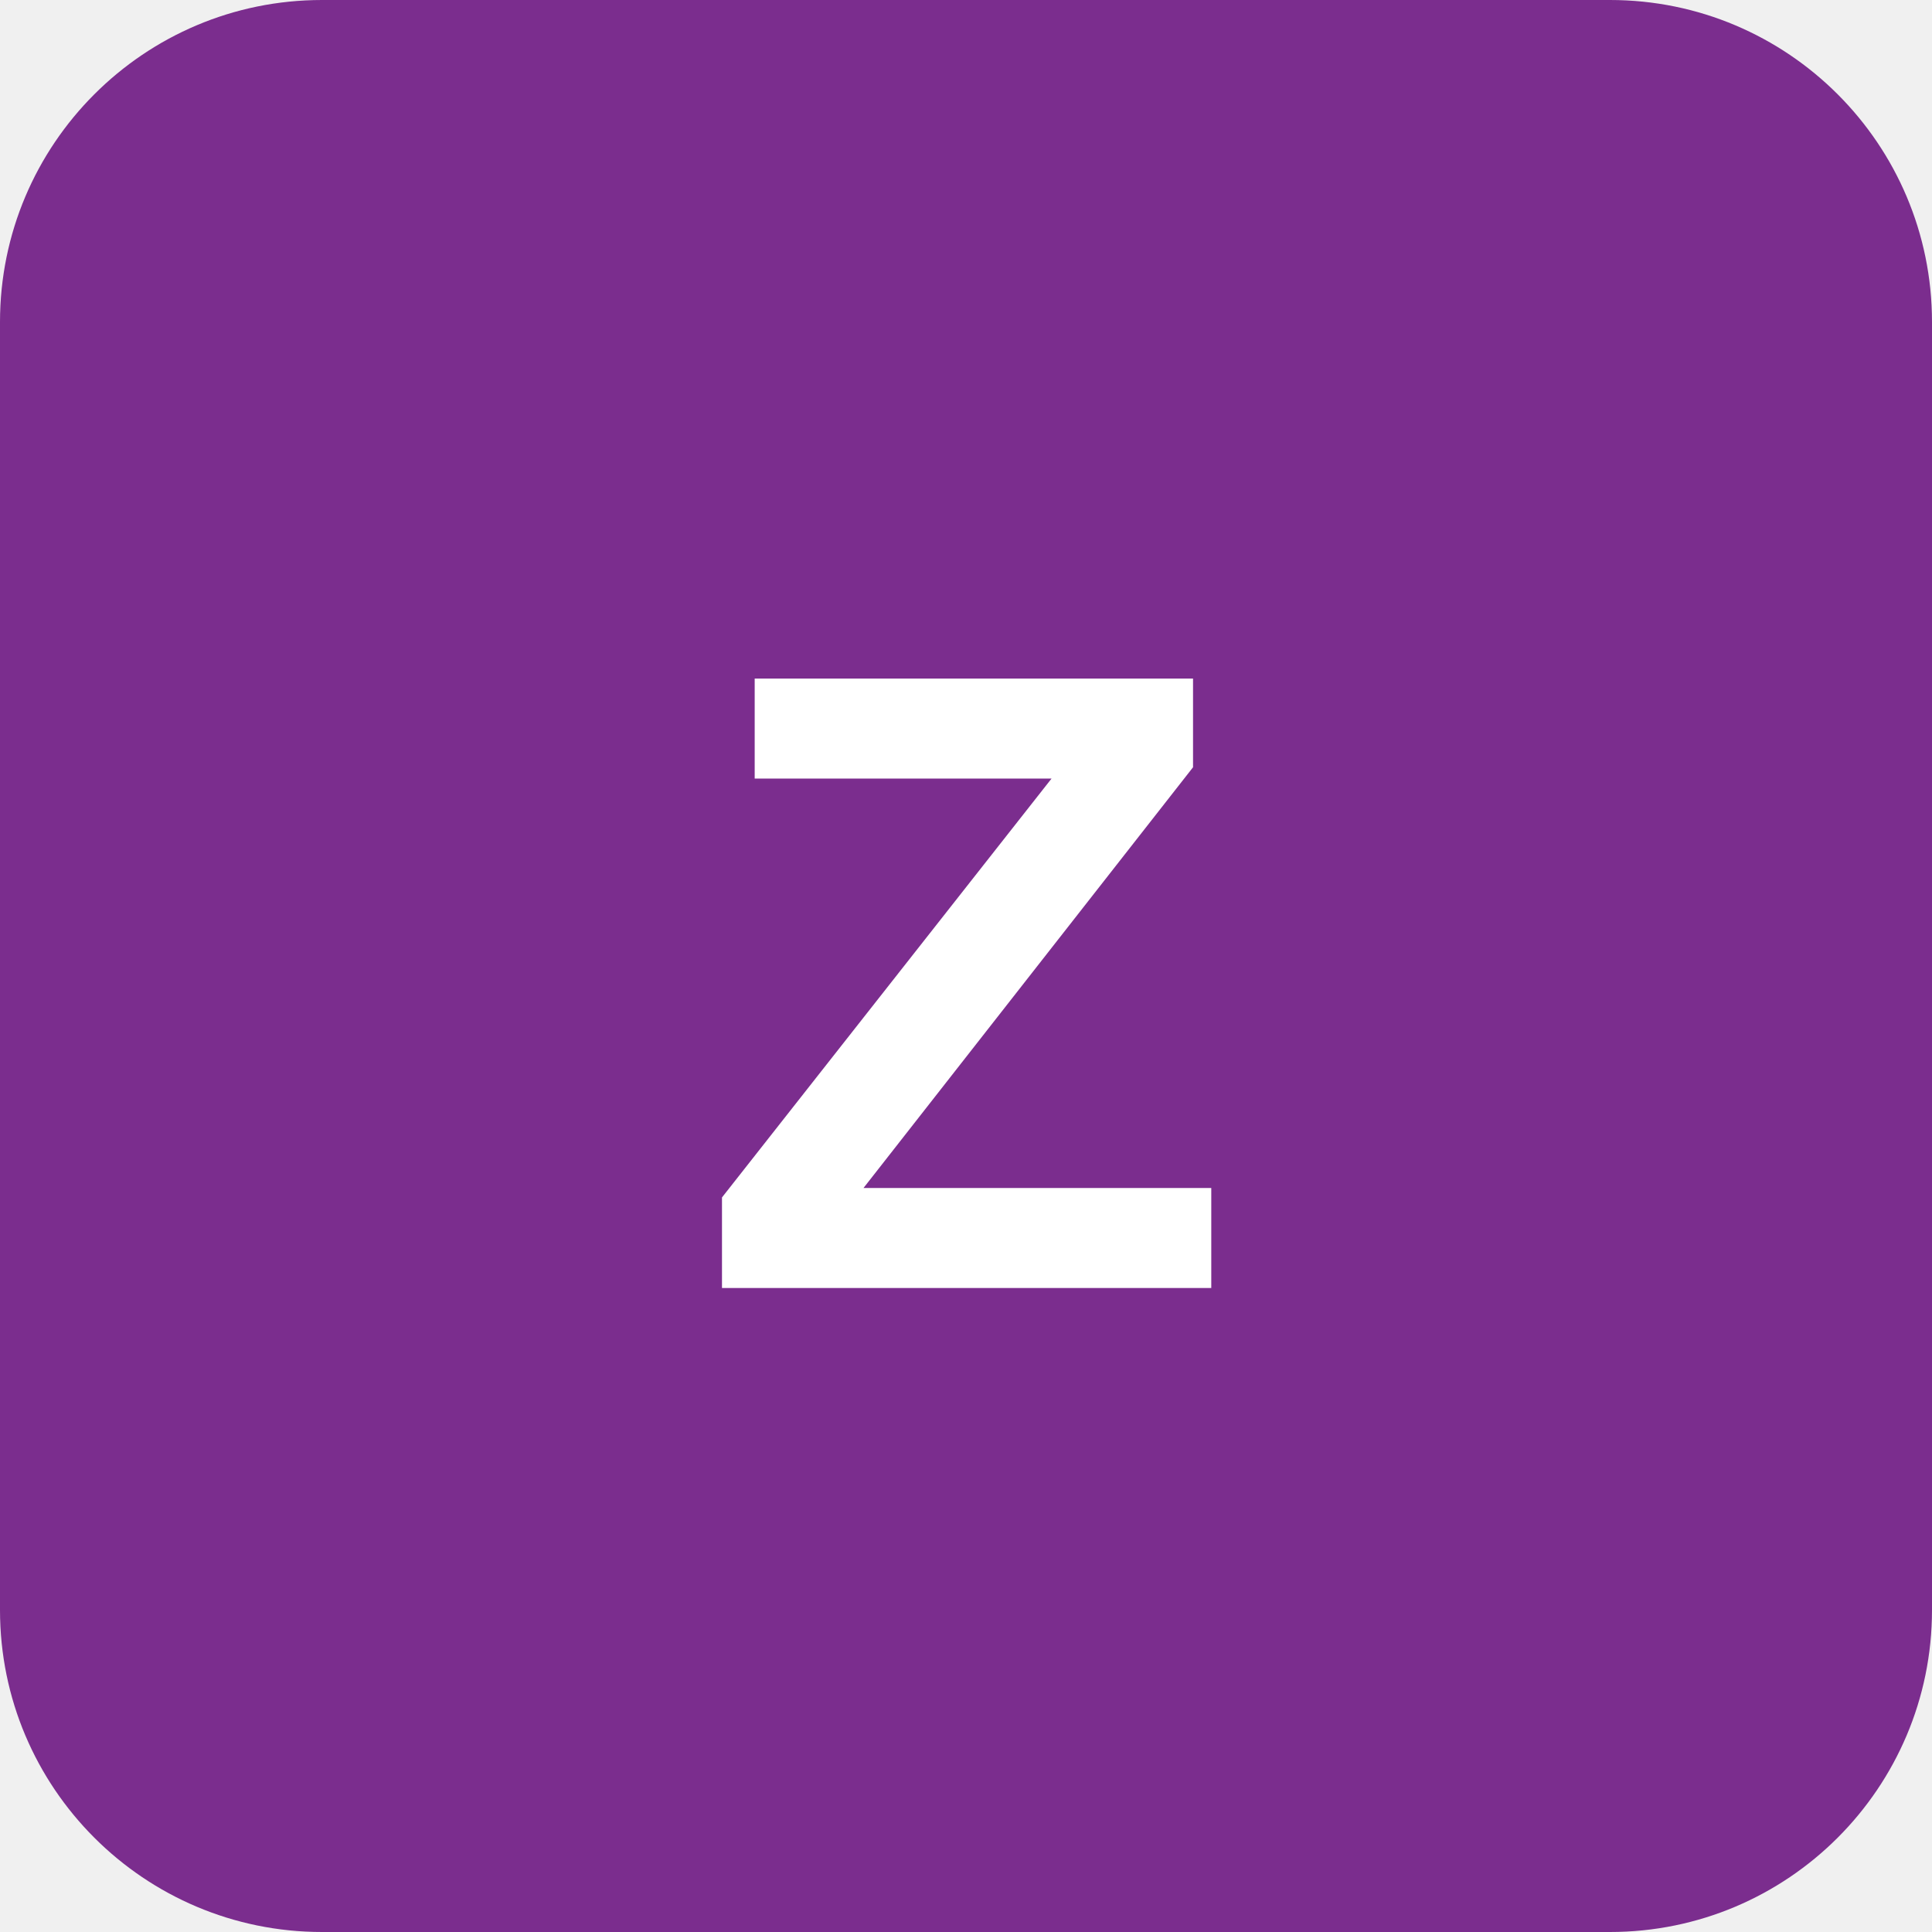
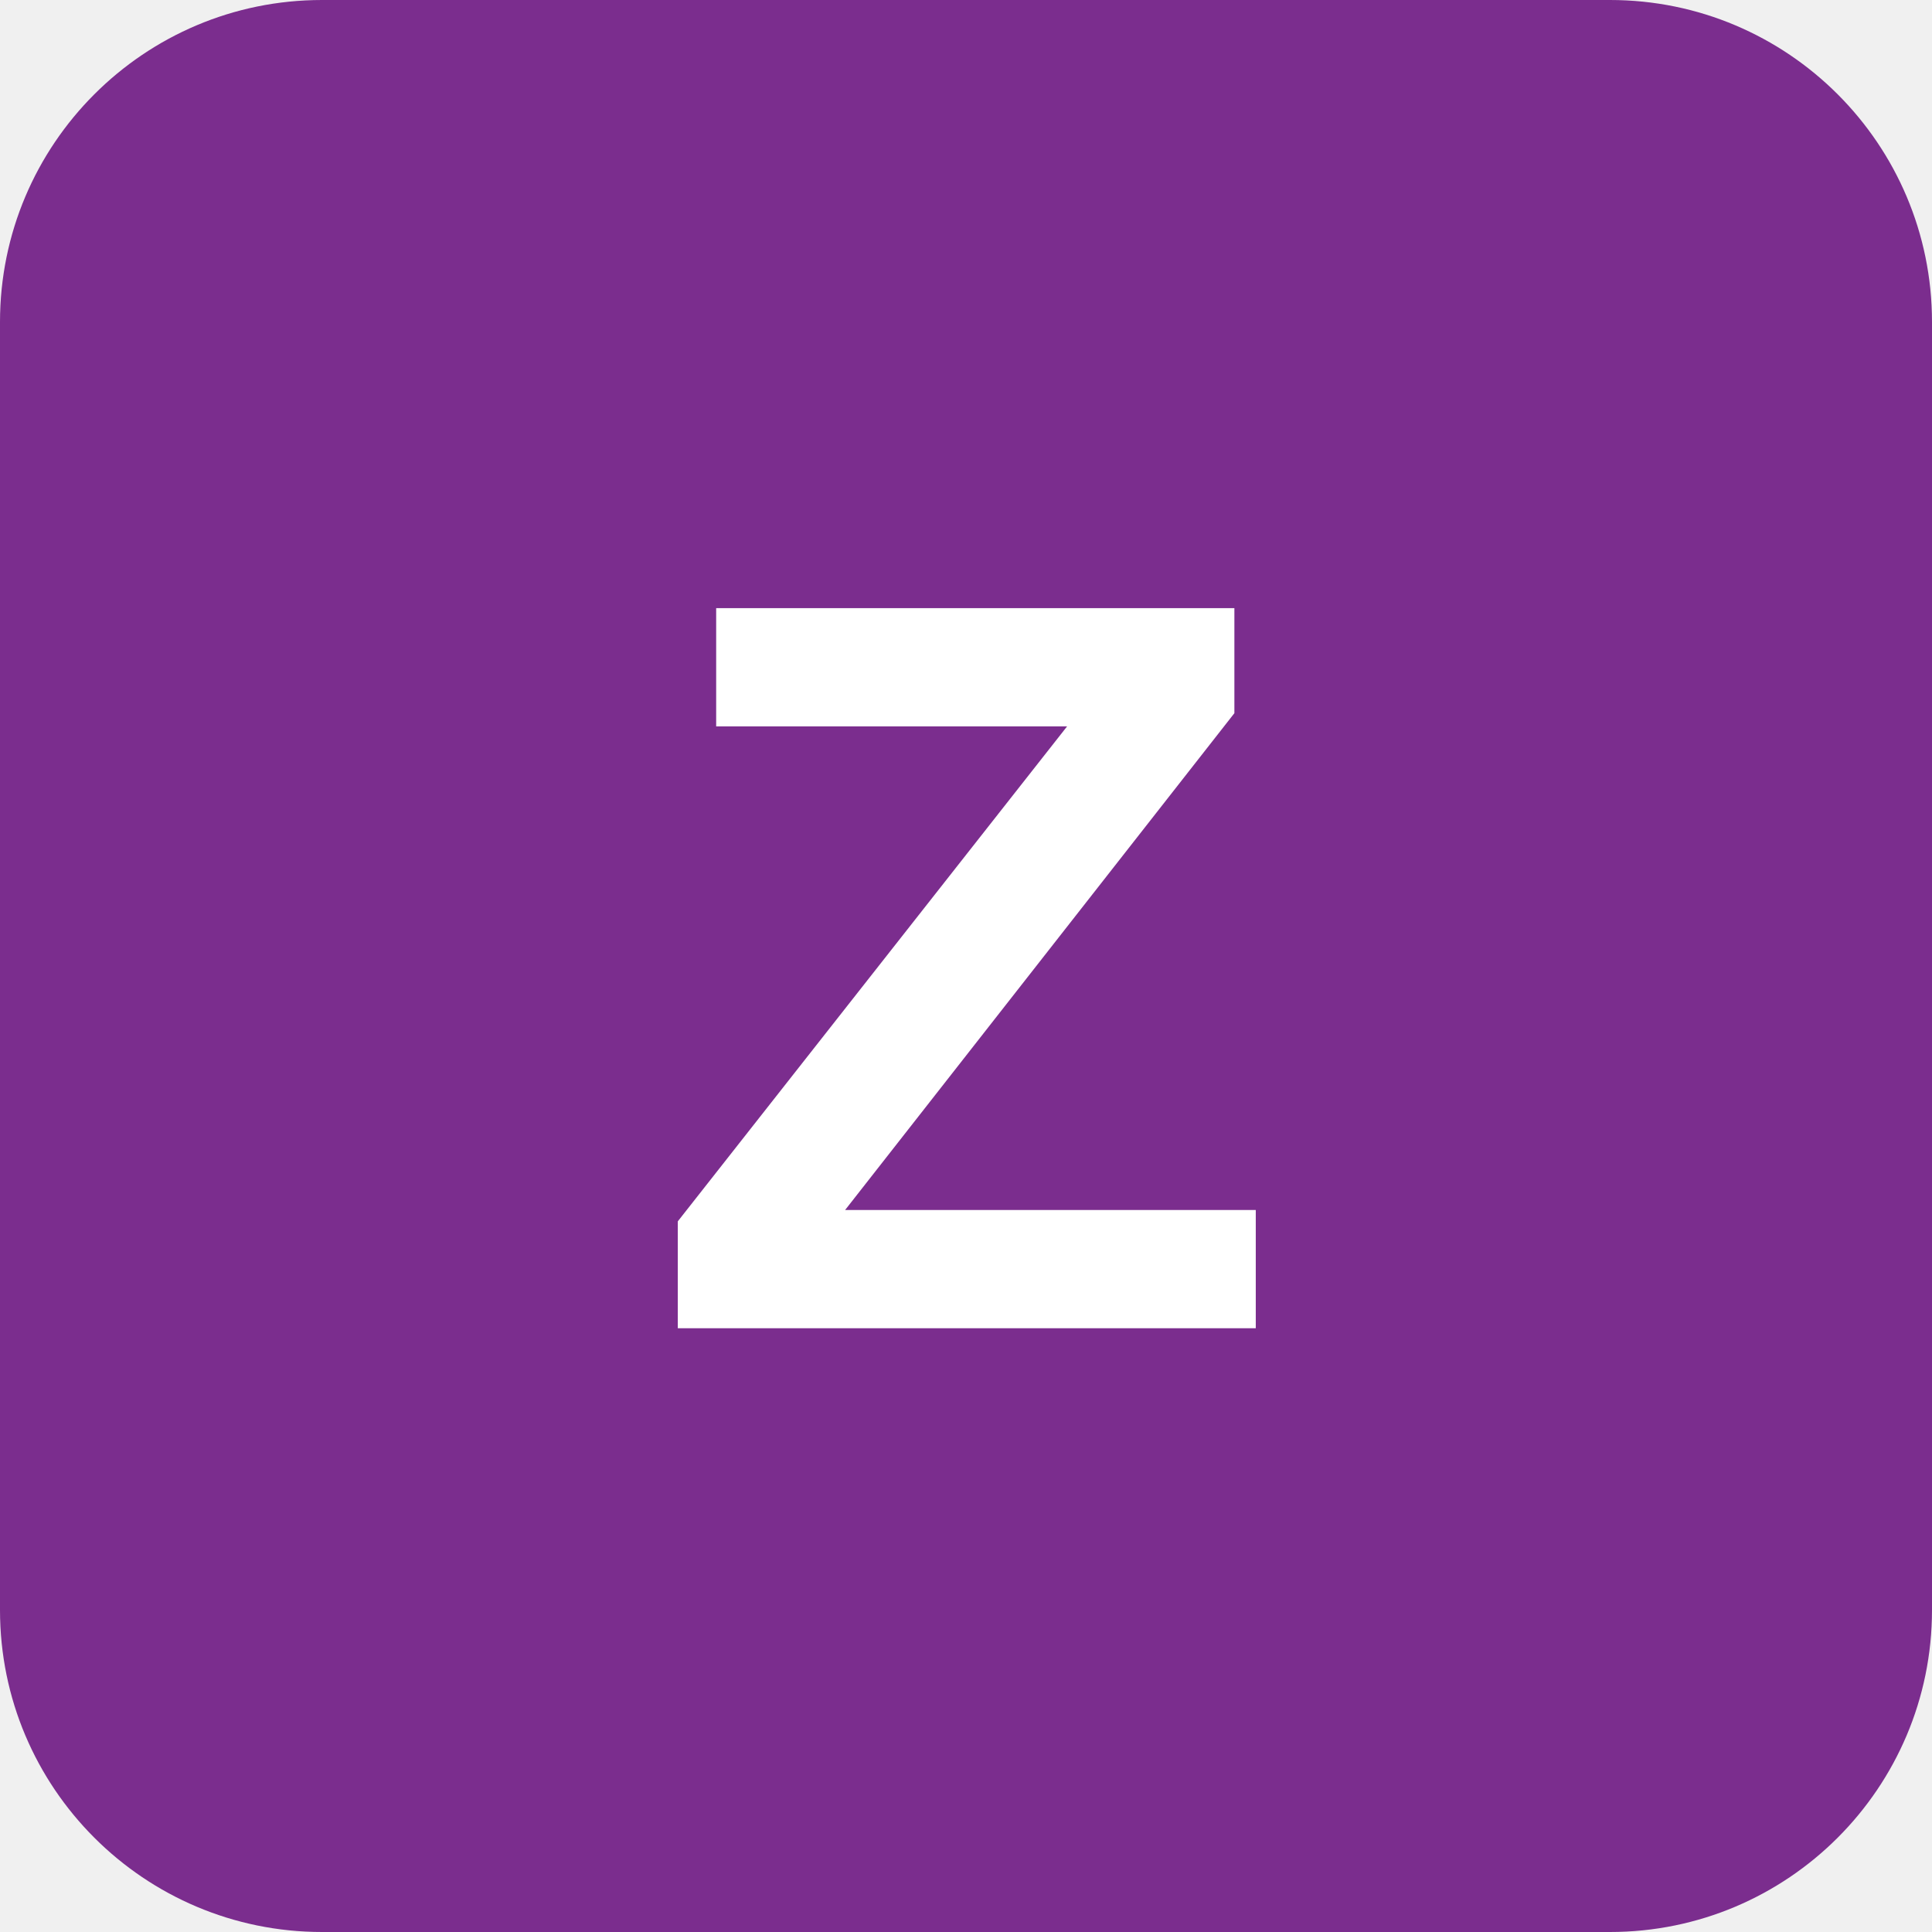
<svg xmlns="http://www.w3.org/2000/svg" viewBox="0 0 48 48" width="48" height="48">
  <rect width="48" height="48" rx="8" fill="#7B2D8E" />
-   <text x="24" y="32" text-anchor="middle" font-family="Arial,sans-serif" font-weight="700" font-size="22" fill="#fff">Z</text>
+   <text x="24" y="33" text-anchor="middle" font-family="Arial,Helvetica,sans-serif" font-weight="800" font-size="26" fill="#fff">Z</text>
</svg>
